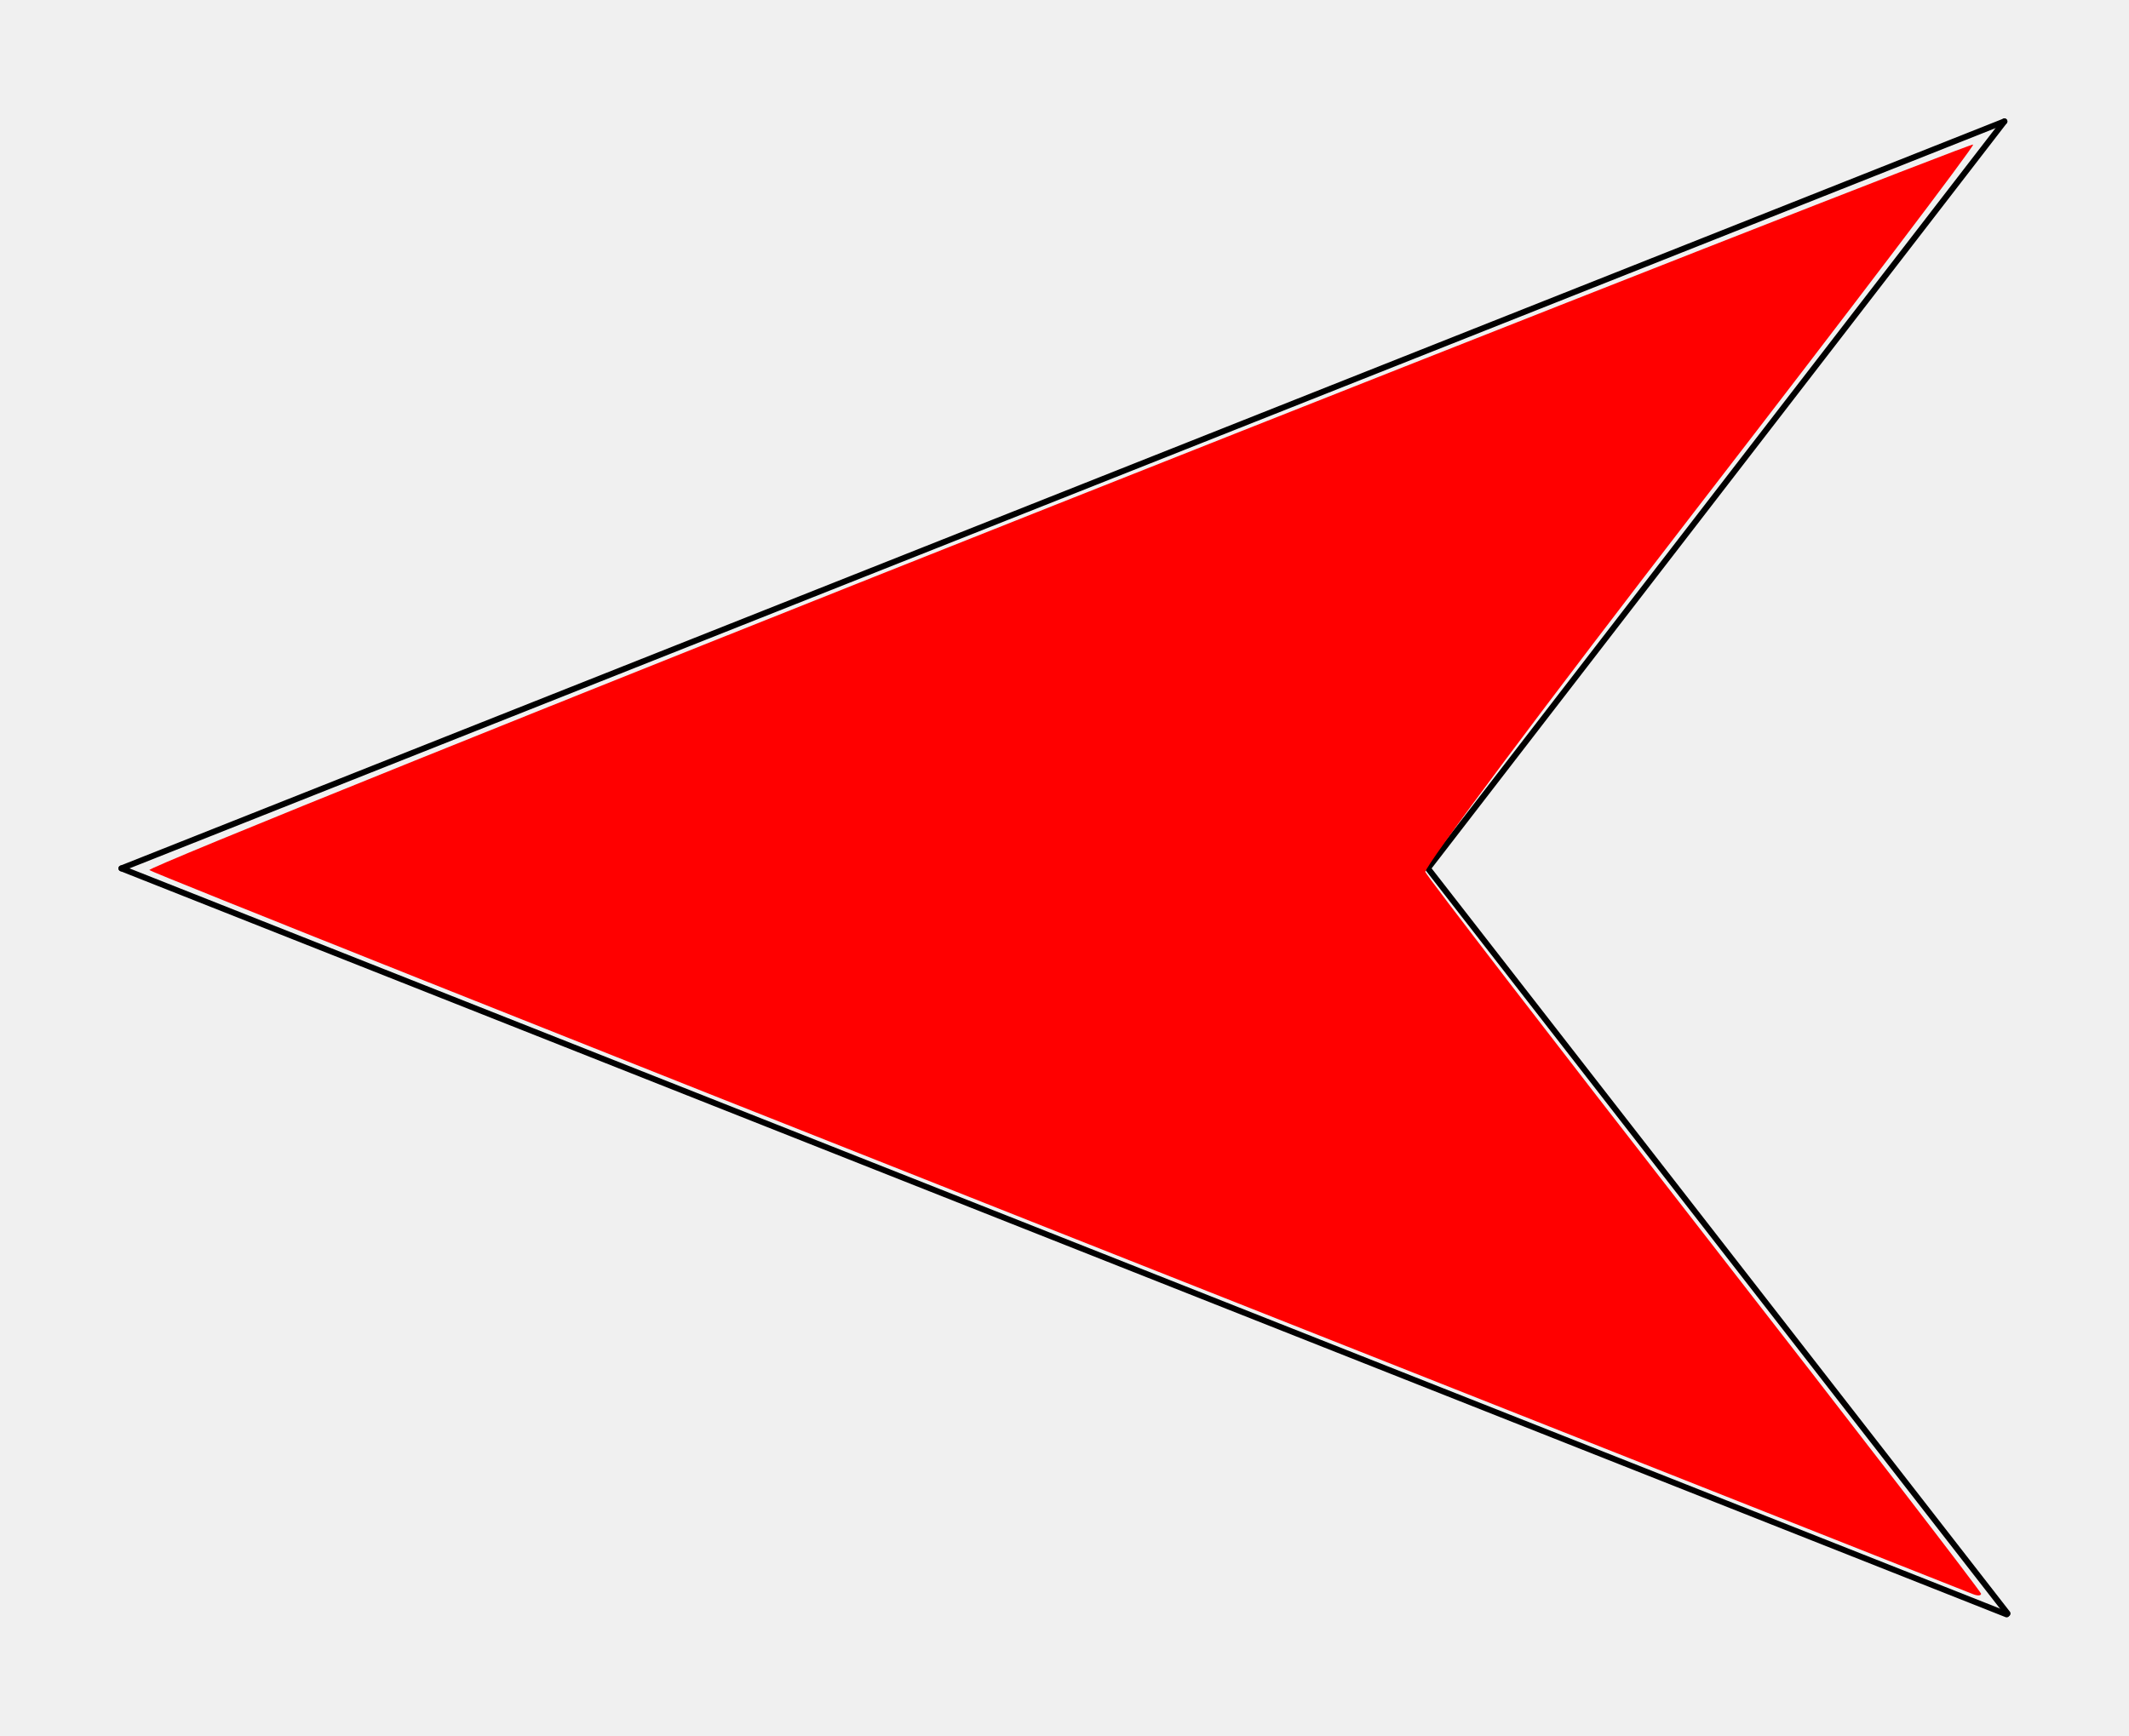
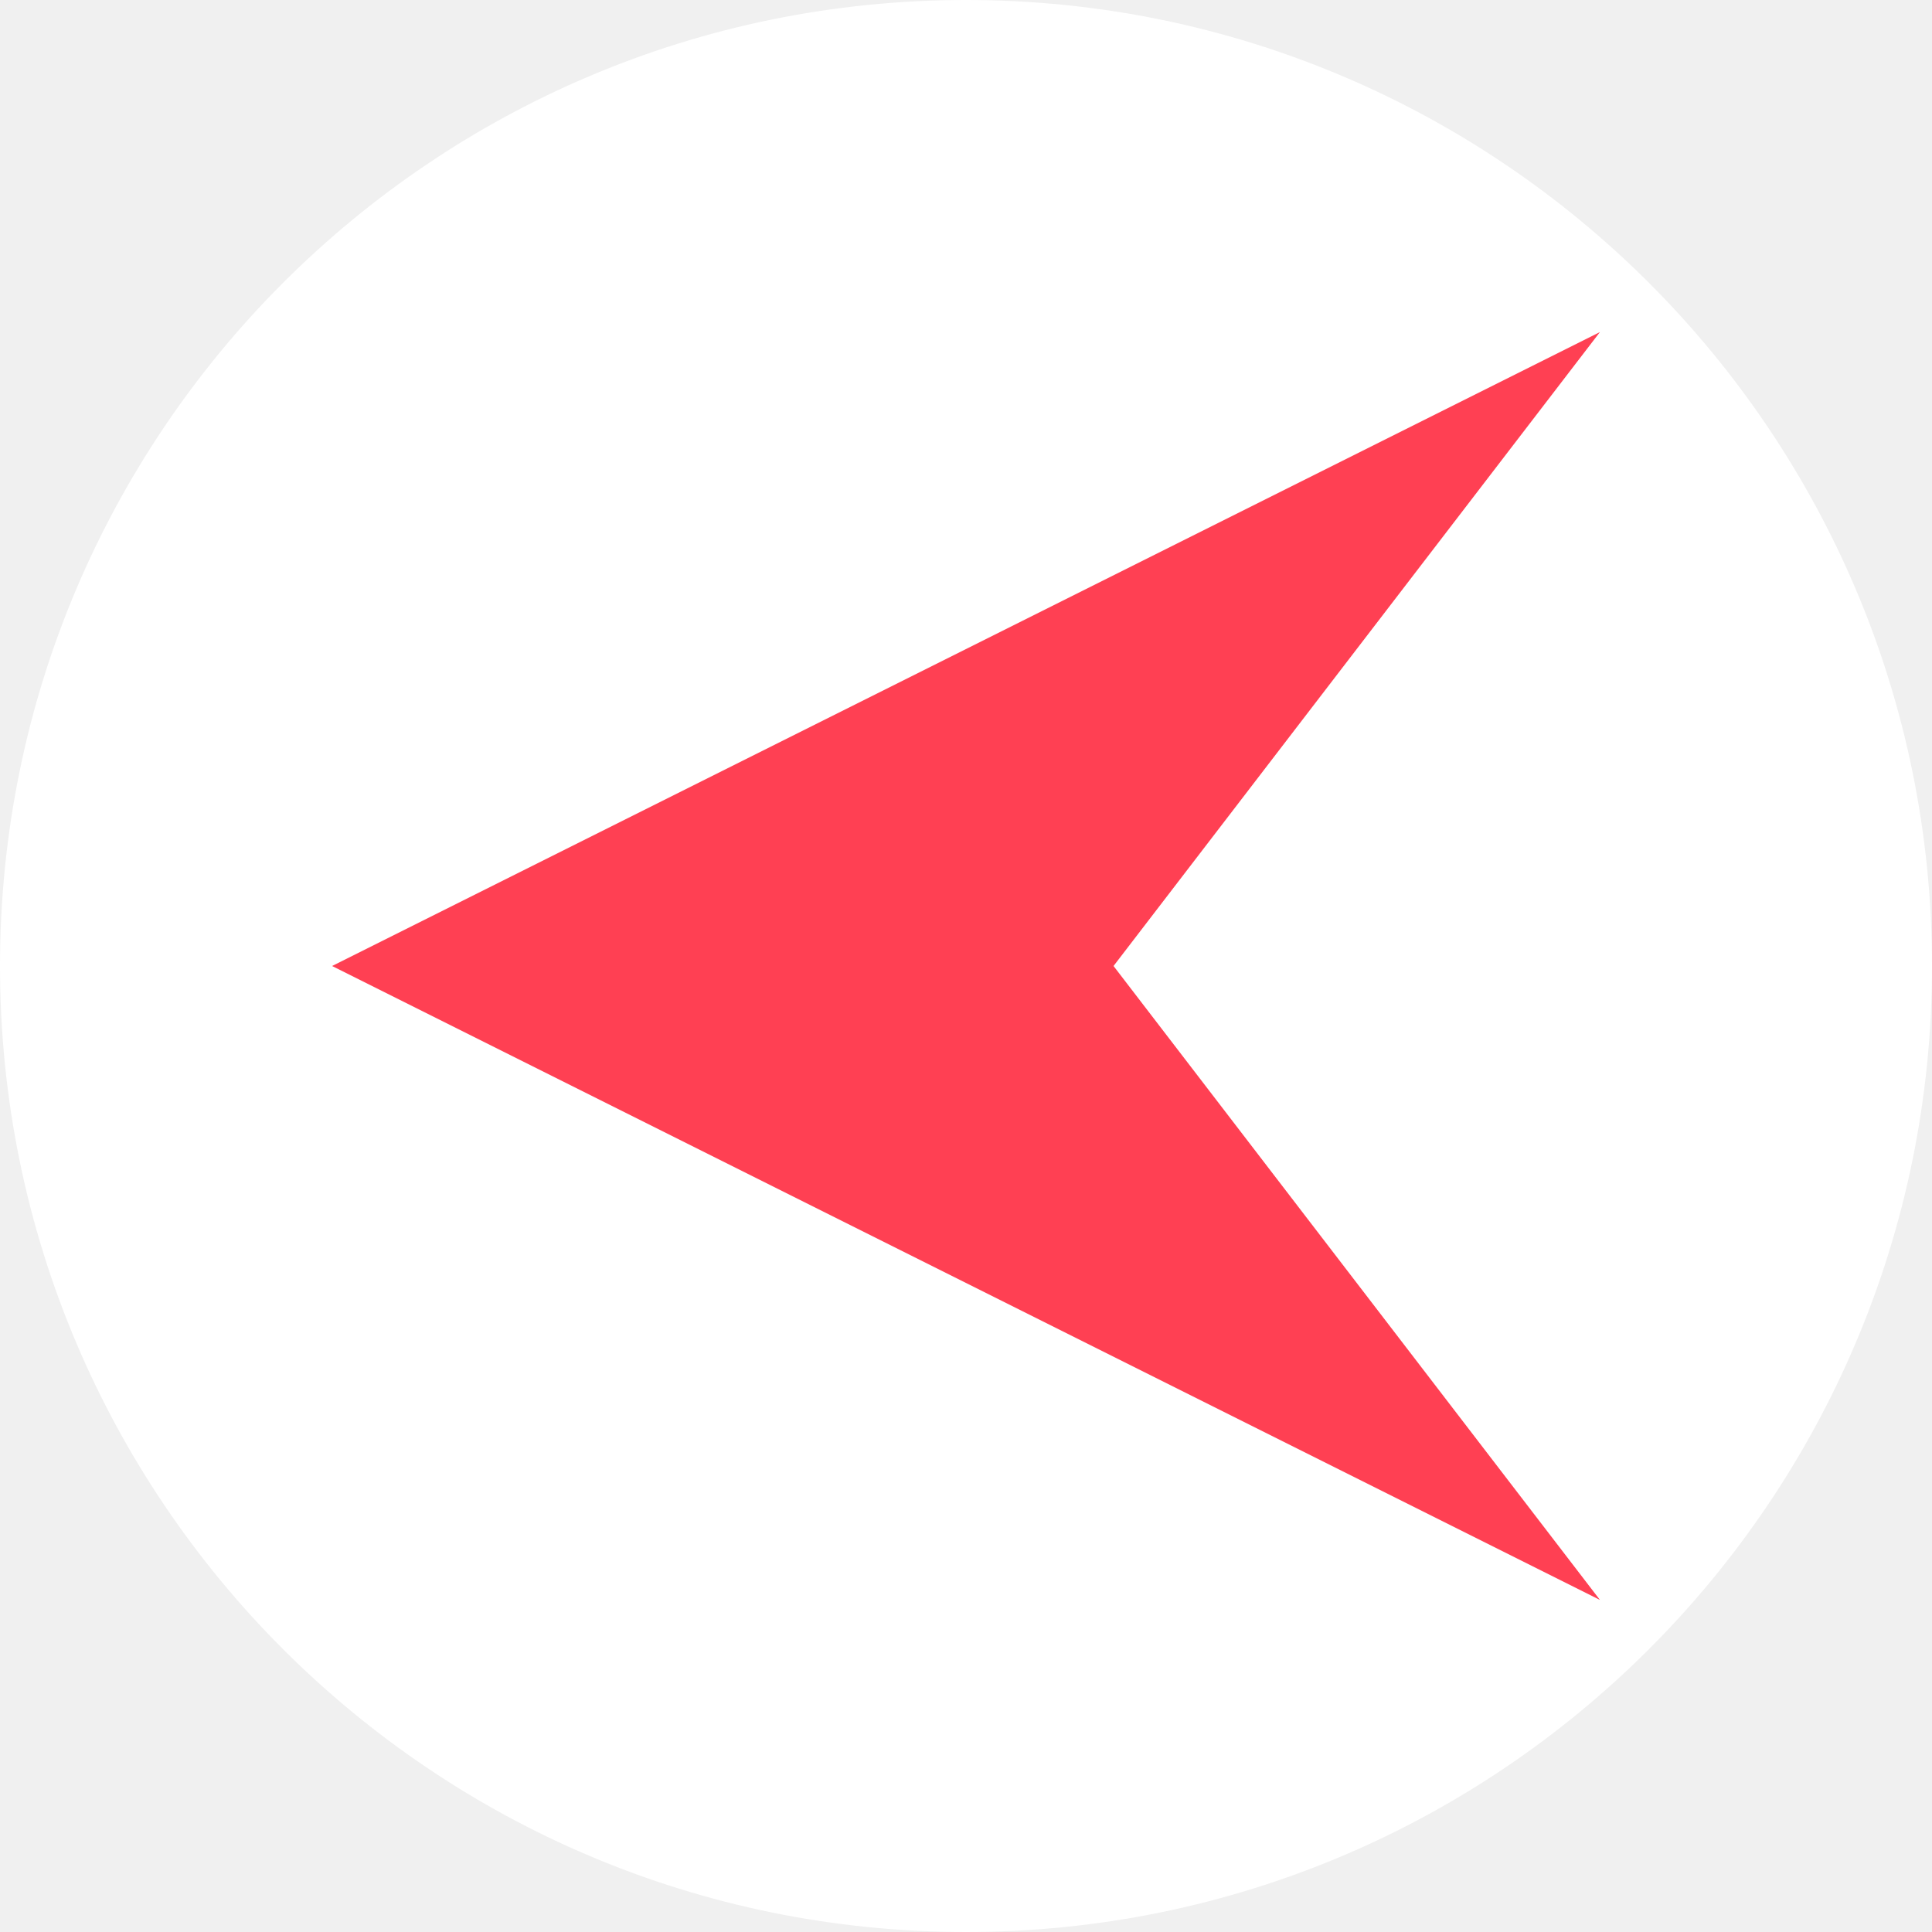
- <svg xmlns="http://www.w3.org/2000/svg" width="179.712mm" height="146.555mm" viewBox="0 0 179.712 146.555" version="1.1" id="svg8">
-   <defs id="defs2" />
-   <g id="layer1" transform="translate(16.44641,-41.35038)">
-     <path style="fill:none;stroke:#000000;stroke-width:0.5;stroke-linecap:round;stroke-linejoin:miter;stroke-miterlimit:4;stroke-dasharray:none;stroke-opacity:1" d="M 153.015,177.581 104.083,114.669 152.75,51.6" id="path16" />
-     <path style="fill:none;stroke:#000000;stroke-width:0.5;stroke-linecap:round;stroke-linejoin:miter;stroke-miterlimit:4;stroke-dasharray:none;stroke-opacity:1" d="M -6.196,114.669 152.75,51.6" id="path18" />
-     <path style="fill:none;stroke:#000000;stroke-width:0.5;stroke-linecap:round;stroke-linejoin:miter;stroke-miterlimit:4;stroke-dasharray:none;stroke-opacity:1" d="M -6.196,114.669 152.937,177.656" id="path20" />
-     <path style="fill:#ff0000;stroke-width:1;stroke-linecap:round;stroke-miterlimit:4;stroke-dasharray:none" d="M 150.117,175.954 C 149.753,175.807 115.046,162.07 72.991,145.427 30.935,128.784 -3.638,115.007 -3.84,114.812 -4.041,114.618 30.465,100.704 72.84,83.894 c 42.376,-16.81 77.147,-30.463 77.271,-30.34 0.123,0.123 -10.289,13.842 -23.138,30.486 -12.849,16.644 -23.246,30.564 -23.104,30.934 0.142,0.37 10.755,14.163 23.584,30.651 12.829,16.488 23.326,30.117 23.326,30.287 1e-5,0.17 -0.298,0.189 -0.661,0.043 z" id="path853" />
+ <svg xmlns="http://www.w3.org/2000/svg" width="100%" height="100%" viewBox="0 0 128 128" version="1.1" xml:space="preserve" style="fill-rule:evenodd;clip-rule:evenodd;stroke-linejoin:round;stroke-miterlimit:2;">
+   <circle cx="64" cy="64" r="64" style="fill:white;" />
+   <g transform="matrix(0,-1.61455,1.61455,0,-39.331,167.331)">
+     <g id="W">
+       <path id="Arrow" d="M90.013,90.013L64,70.054L37.987,90.013L64,37.987L90.013,90.013Z" style="fill:rgb(255,64,83);" />
+     </g>
  </g>
</svg>
